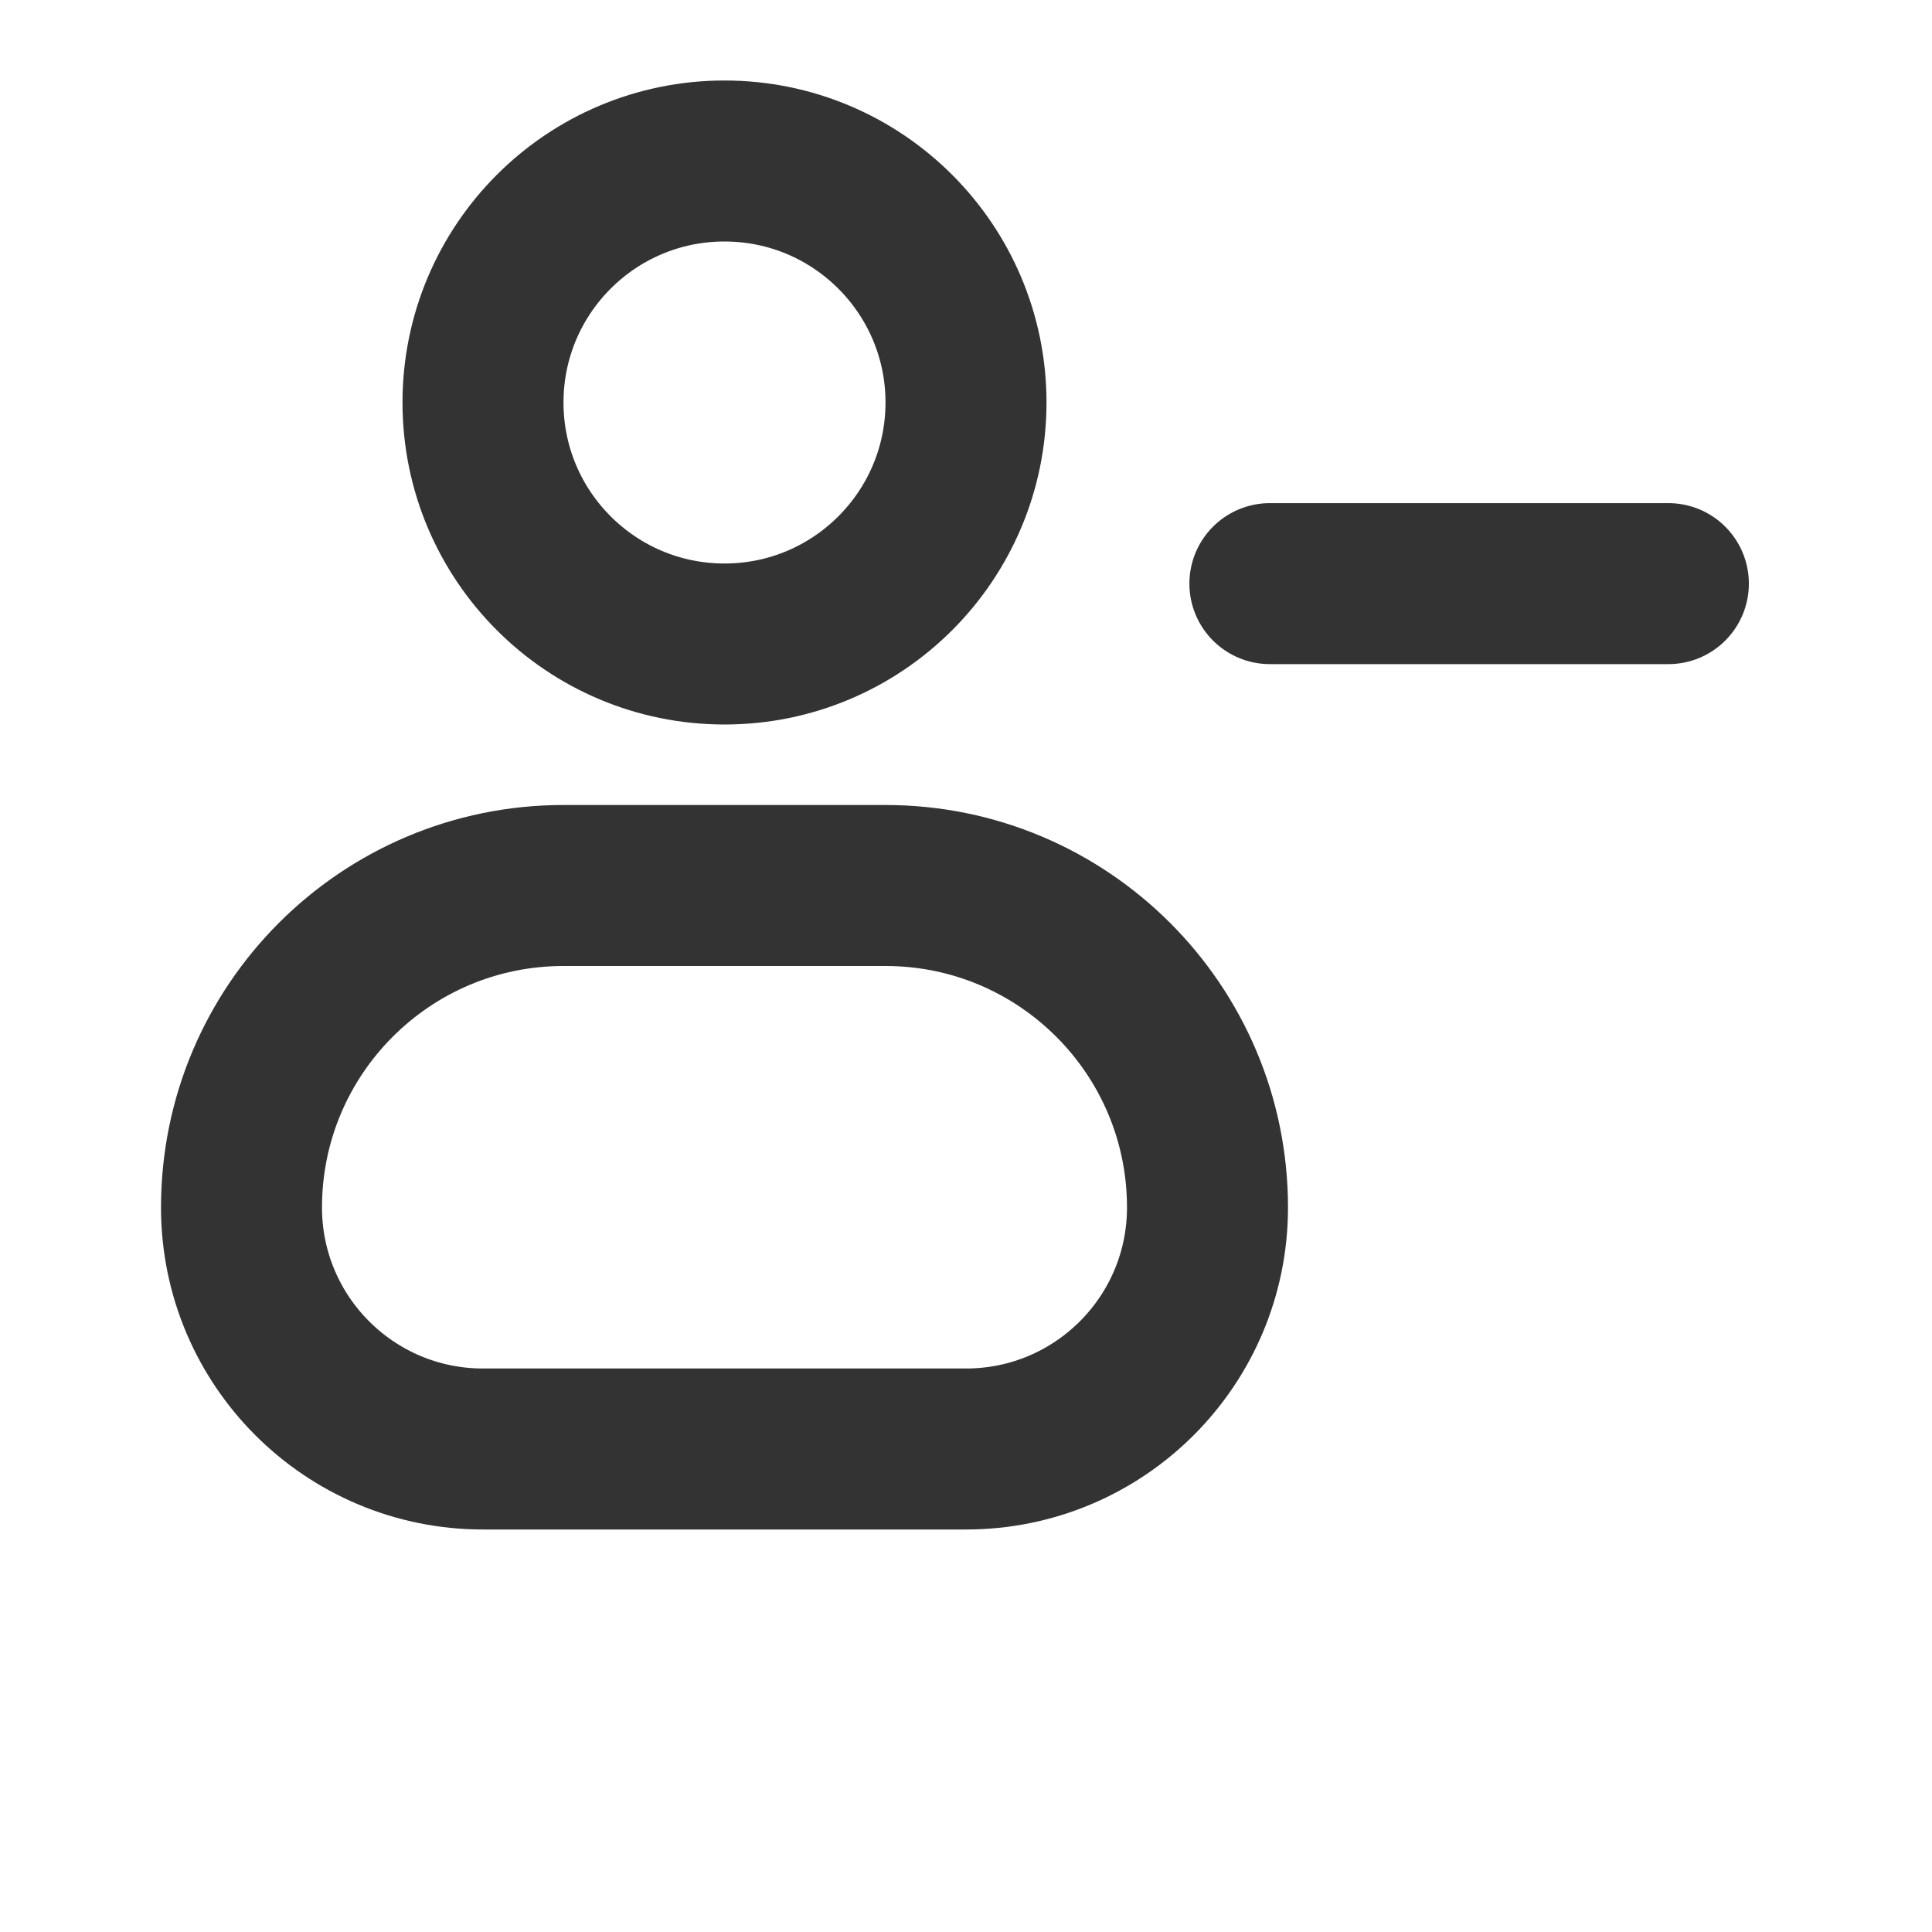
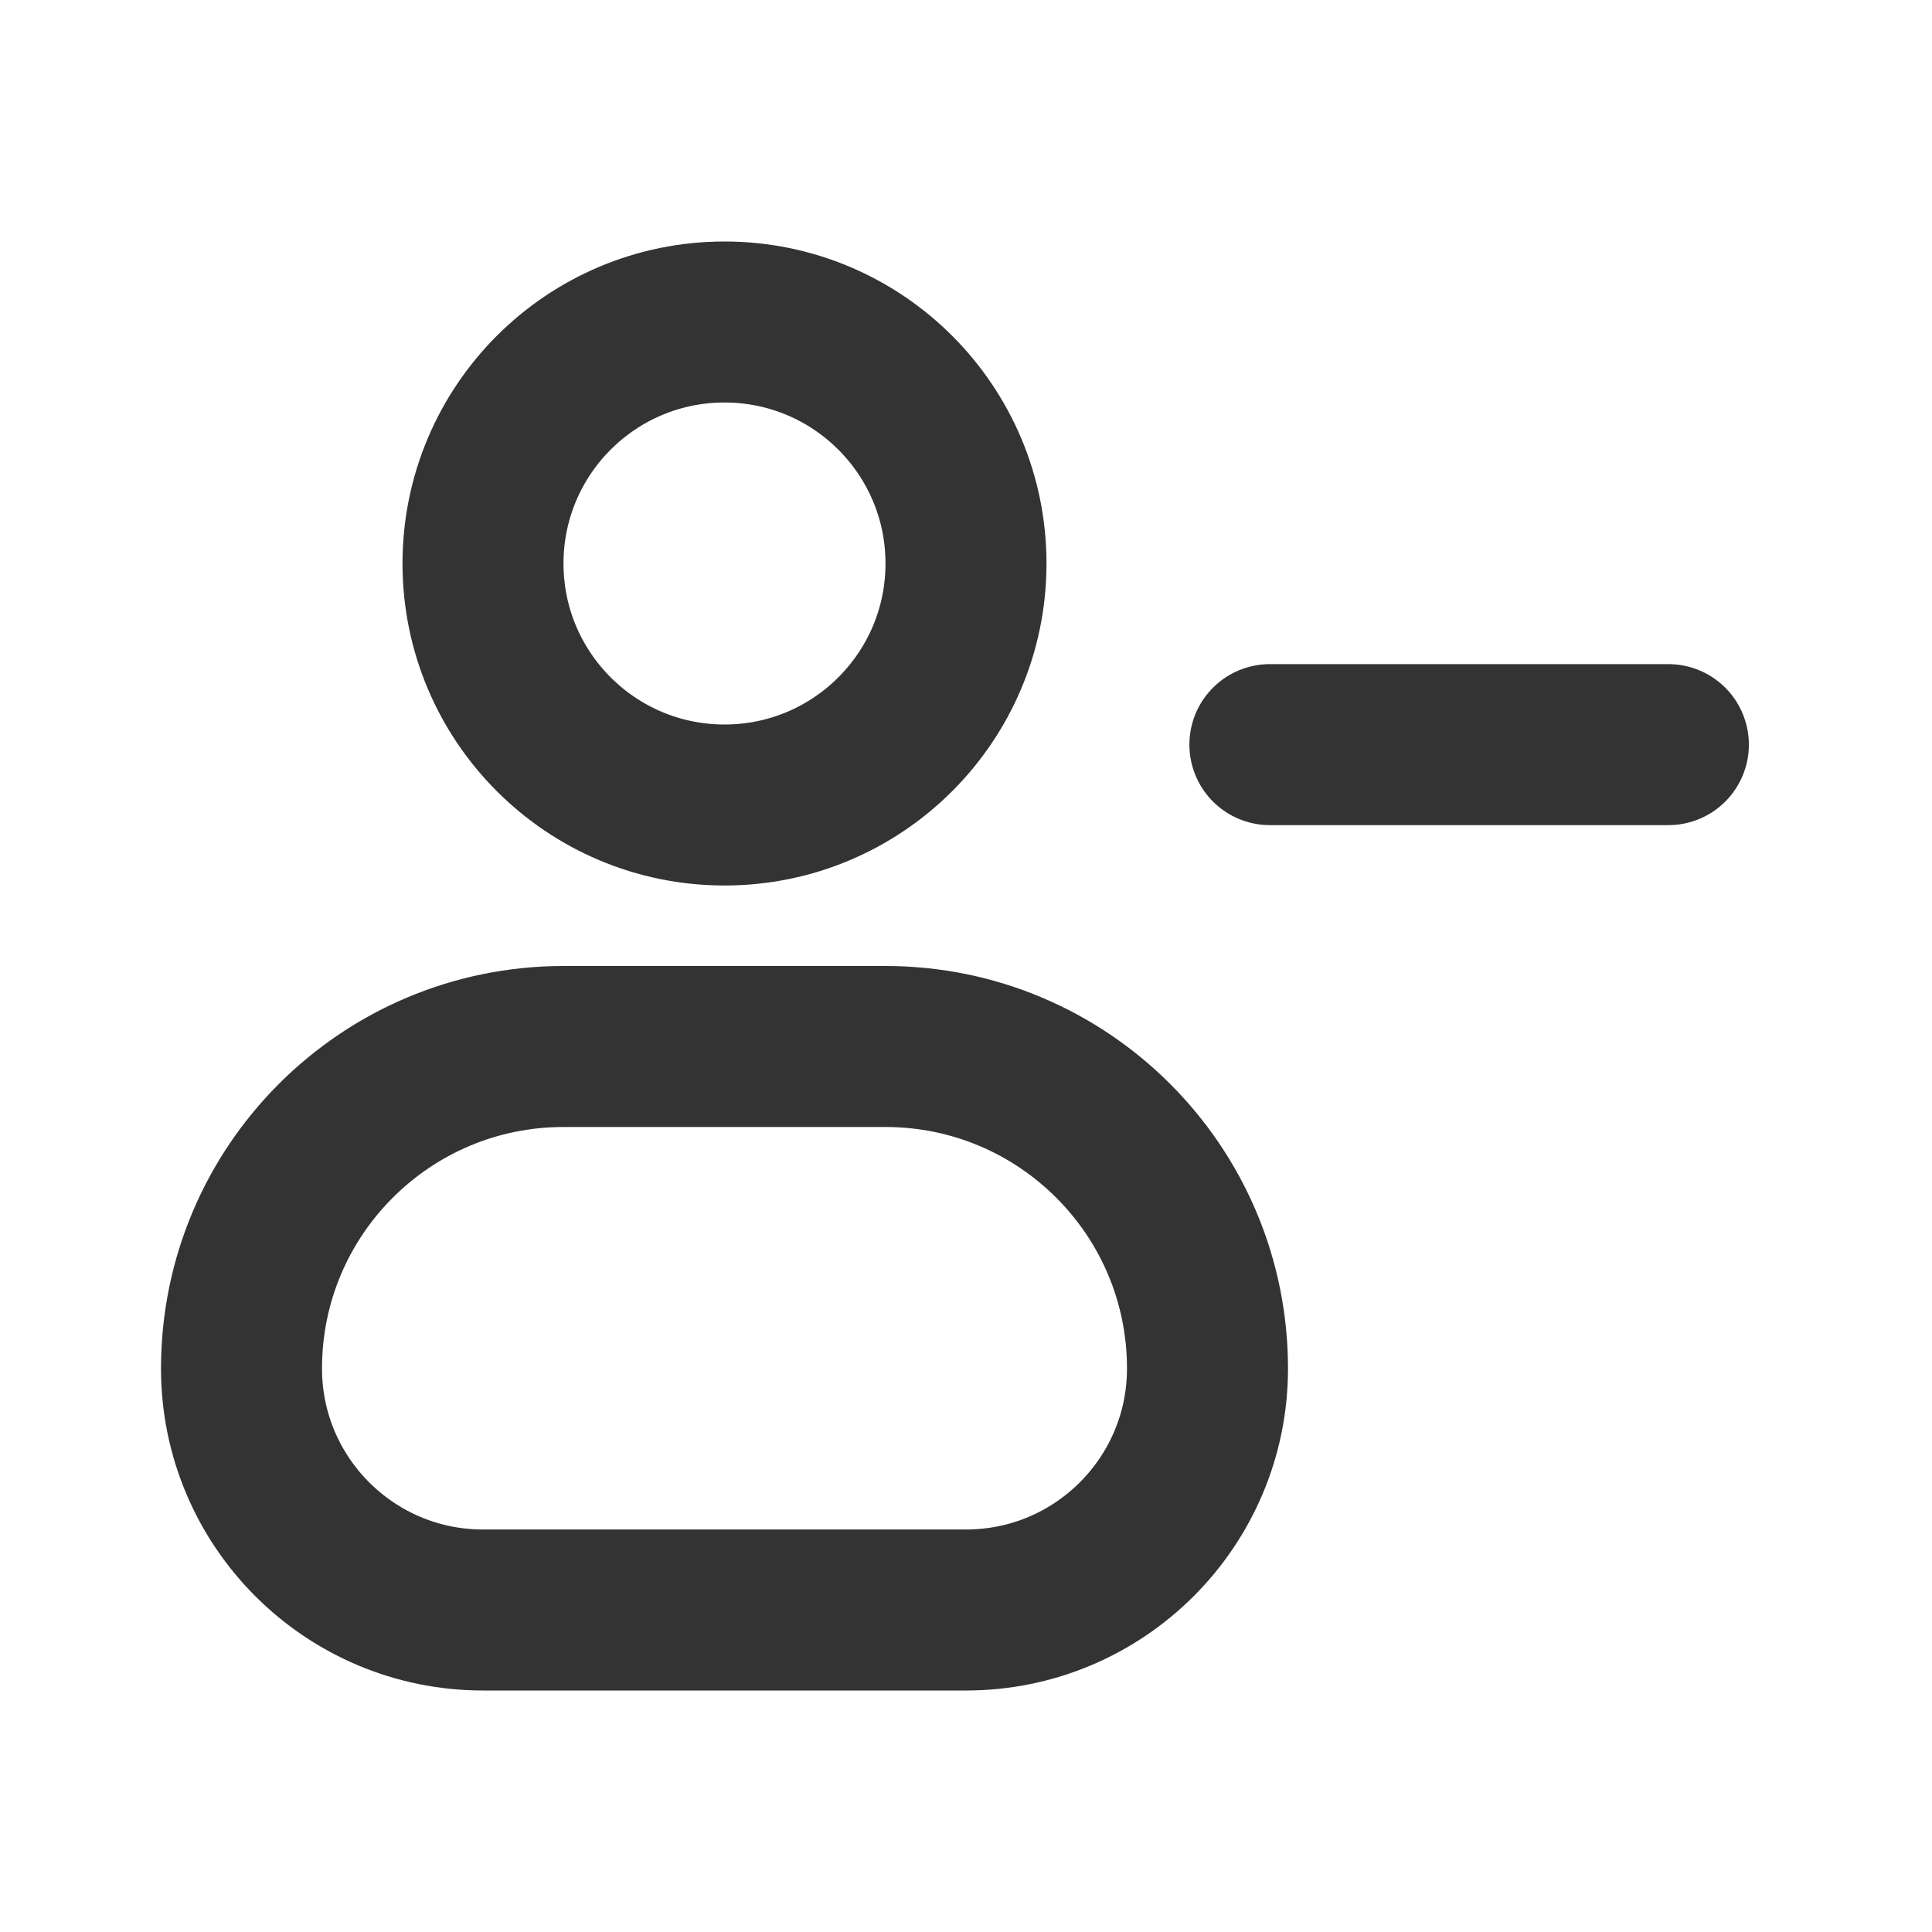
<svg xmlns="http://www.w3.org/2000/svg" width="24" height="24" viewBox="0 0 24 24" fill="none" stroke="currentColor" stroke-width="2" stroke-linecap="round" stroke-linejoin="round" class="hicon hicon-user-remove">
-   <circle cx="9" cy="5" r="3" stroke="#333333" stroke-width="2" stroke-linecap="round" stroke-linejoin="round" />
-   <path d="M11 11H7C4.791 11 3 12.791 3 15C3 16.657 4.343 18 6 18H12C13.657 18 15 16.657 15 15C15 12.791 13.209 11 11 11Z" stroke="#333333" stroke-width="2" stroke-linecap="round" stroke-linejoin="round" />
-   <path d="M20.725 7.25L15.775 7.25" stroke="#333333" stroke-width="2" stroke-linecap="round" />
+   <circle cx="9" cy="7" r="3" stroke="#333333" stroke-linecap="round" stroke-linejoin="round" stroke-width="2" />
+   <path stroke="#333333" stroke-linecap="round" stroke-linejoin="round" stroke-width="2" d="M11 13H7a4 4 0 00-4 4 3 3 0 003 3h6a3 3 0 003-3 4 4 0 00-4-4z" />
+   <path stroke="#333333" stroke-linecap="round" stroke-width="2" d="M20.725 9.25h-4.95" />
</svg>
